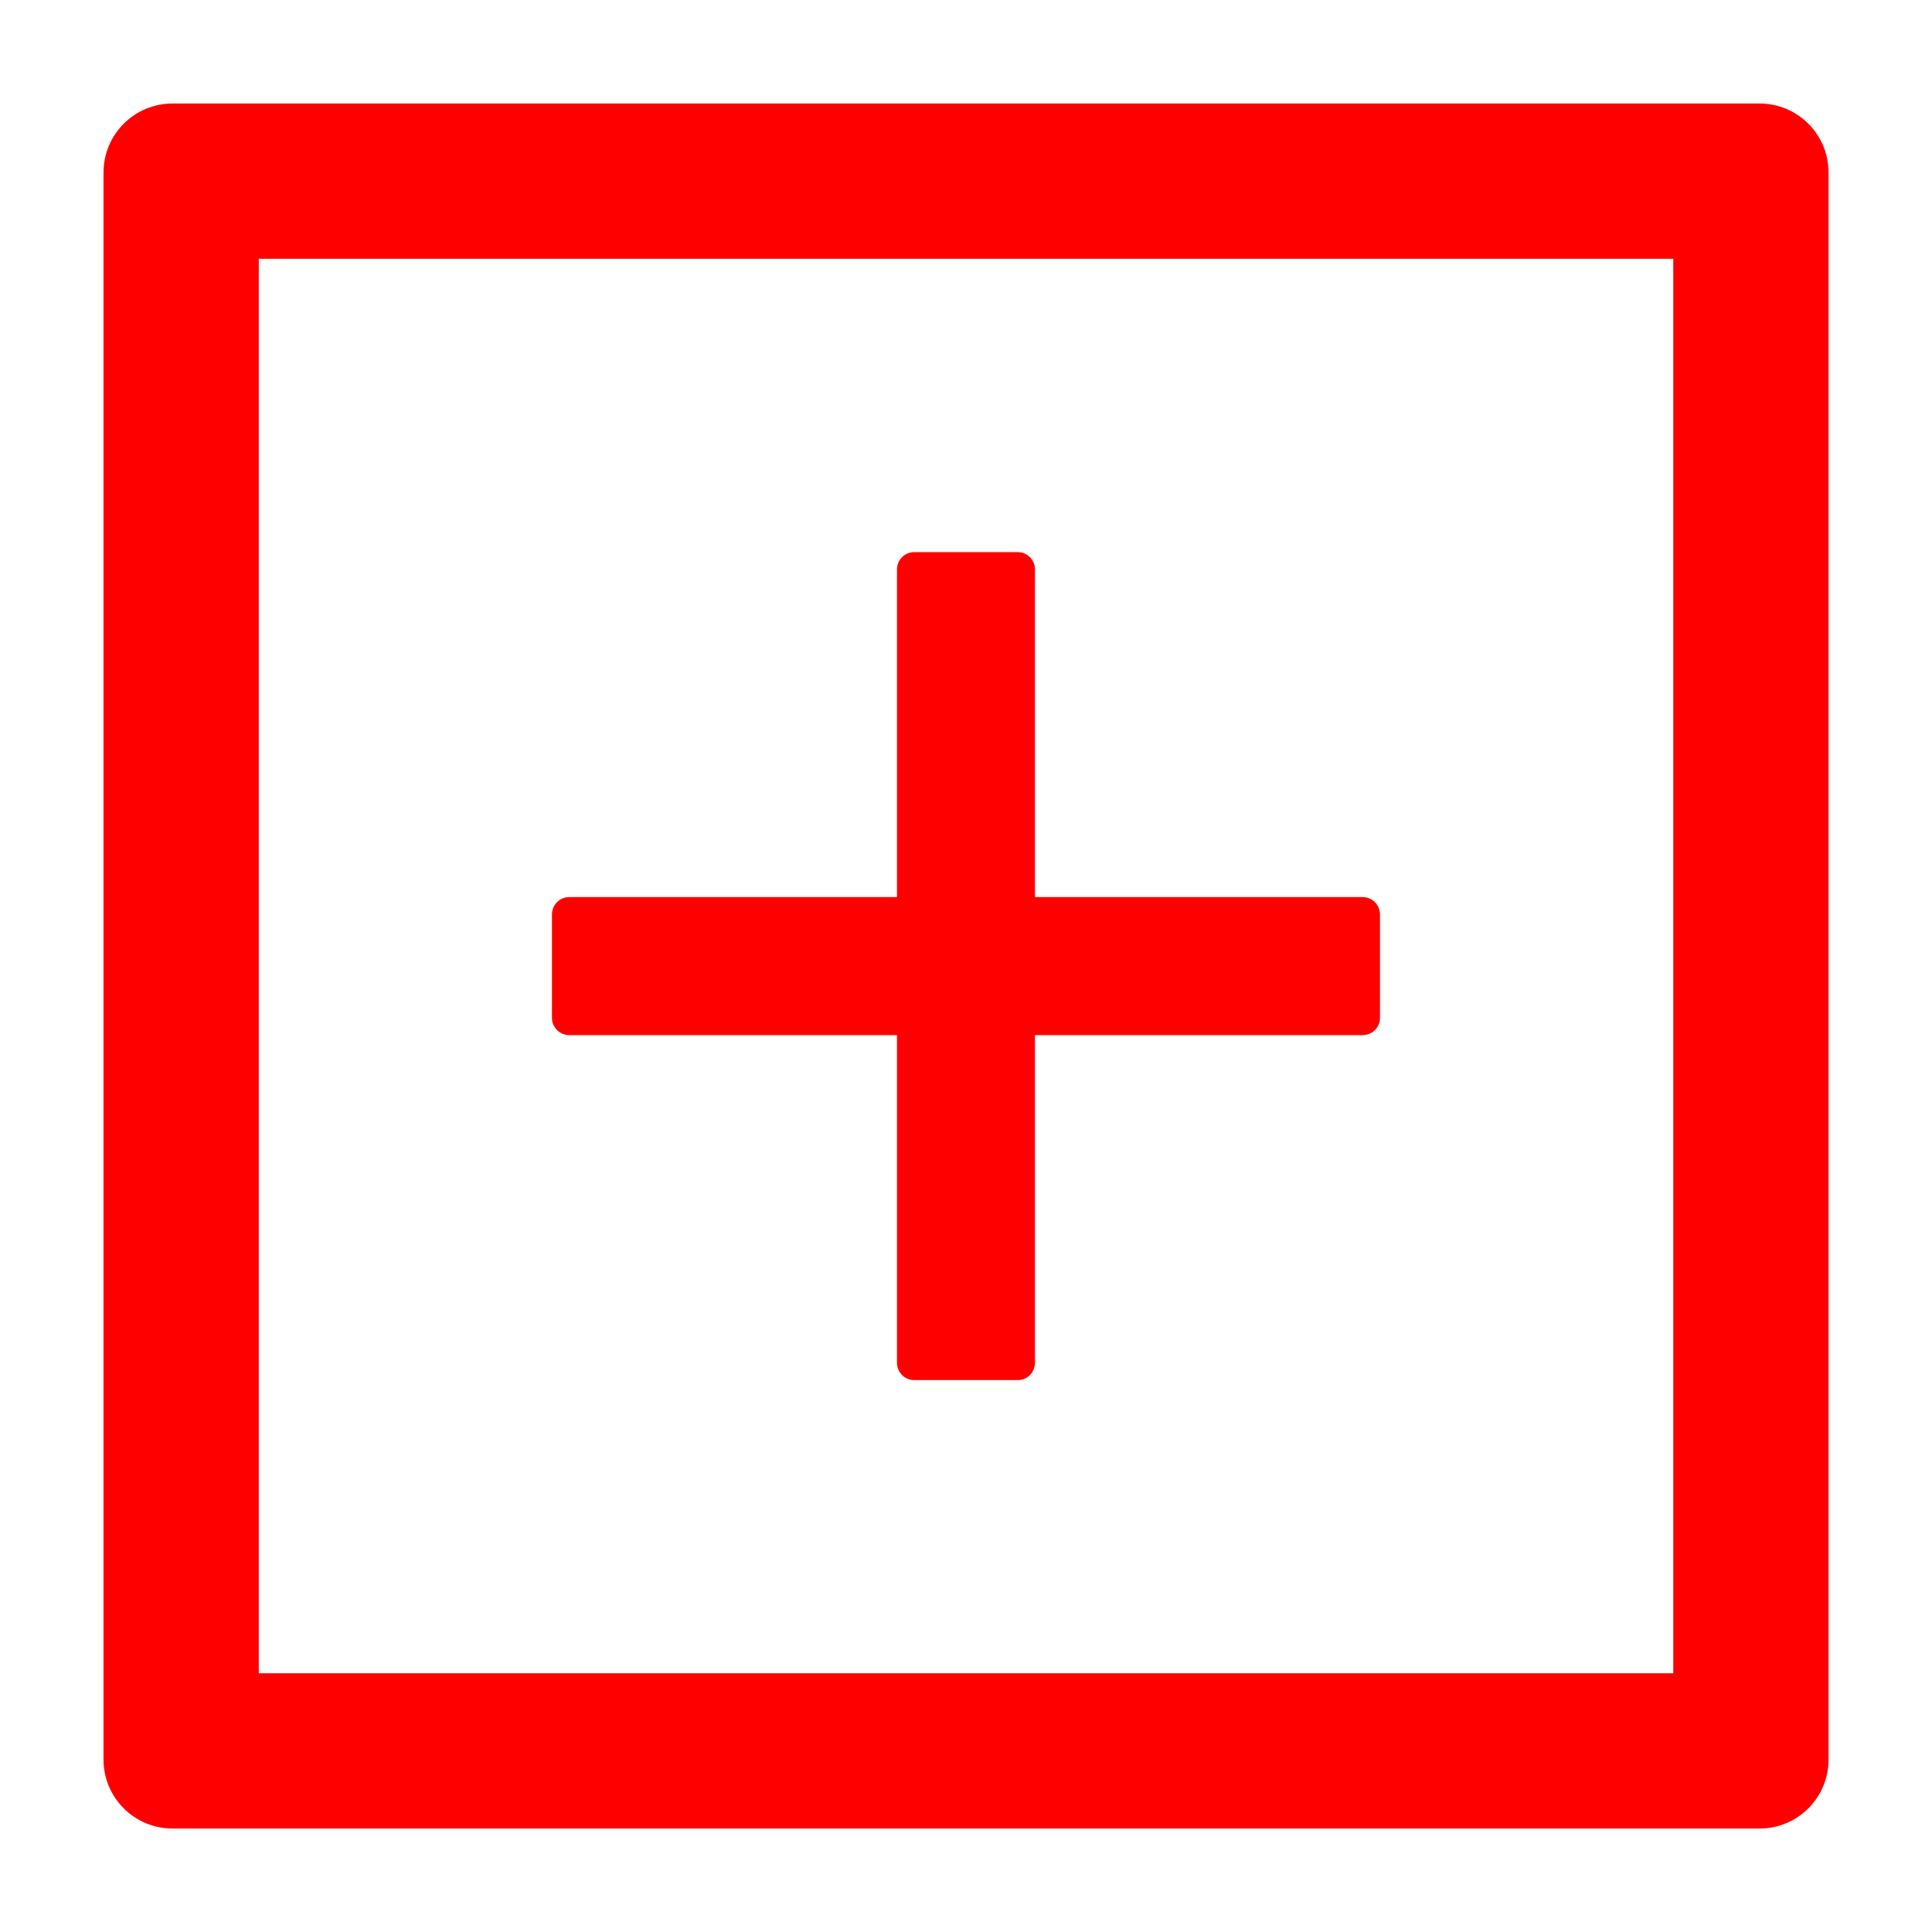
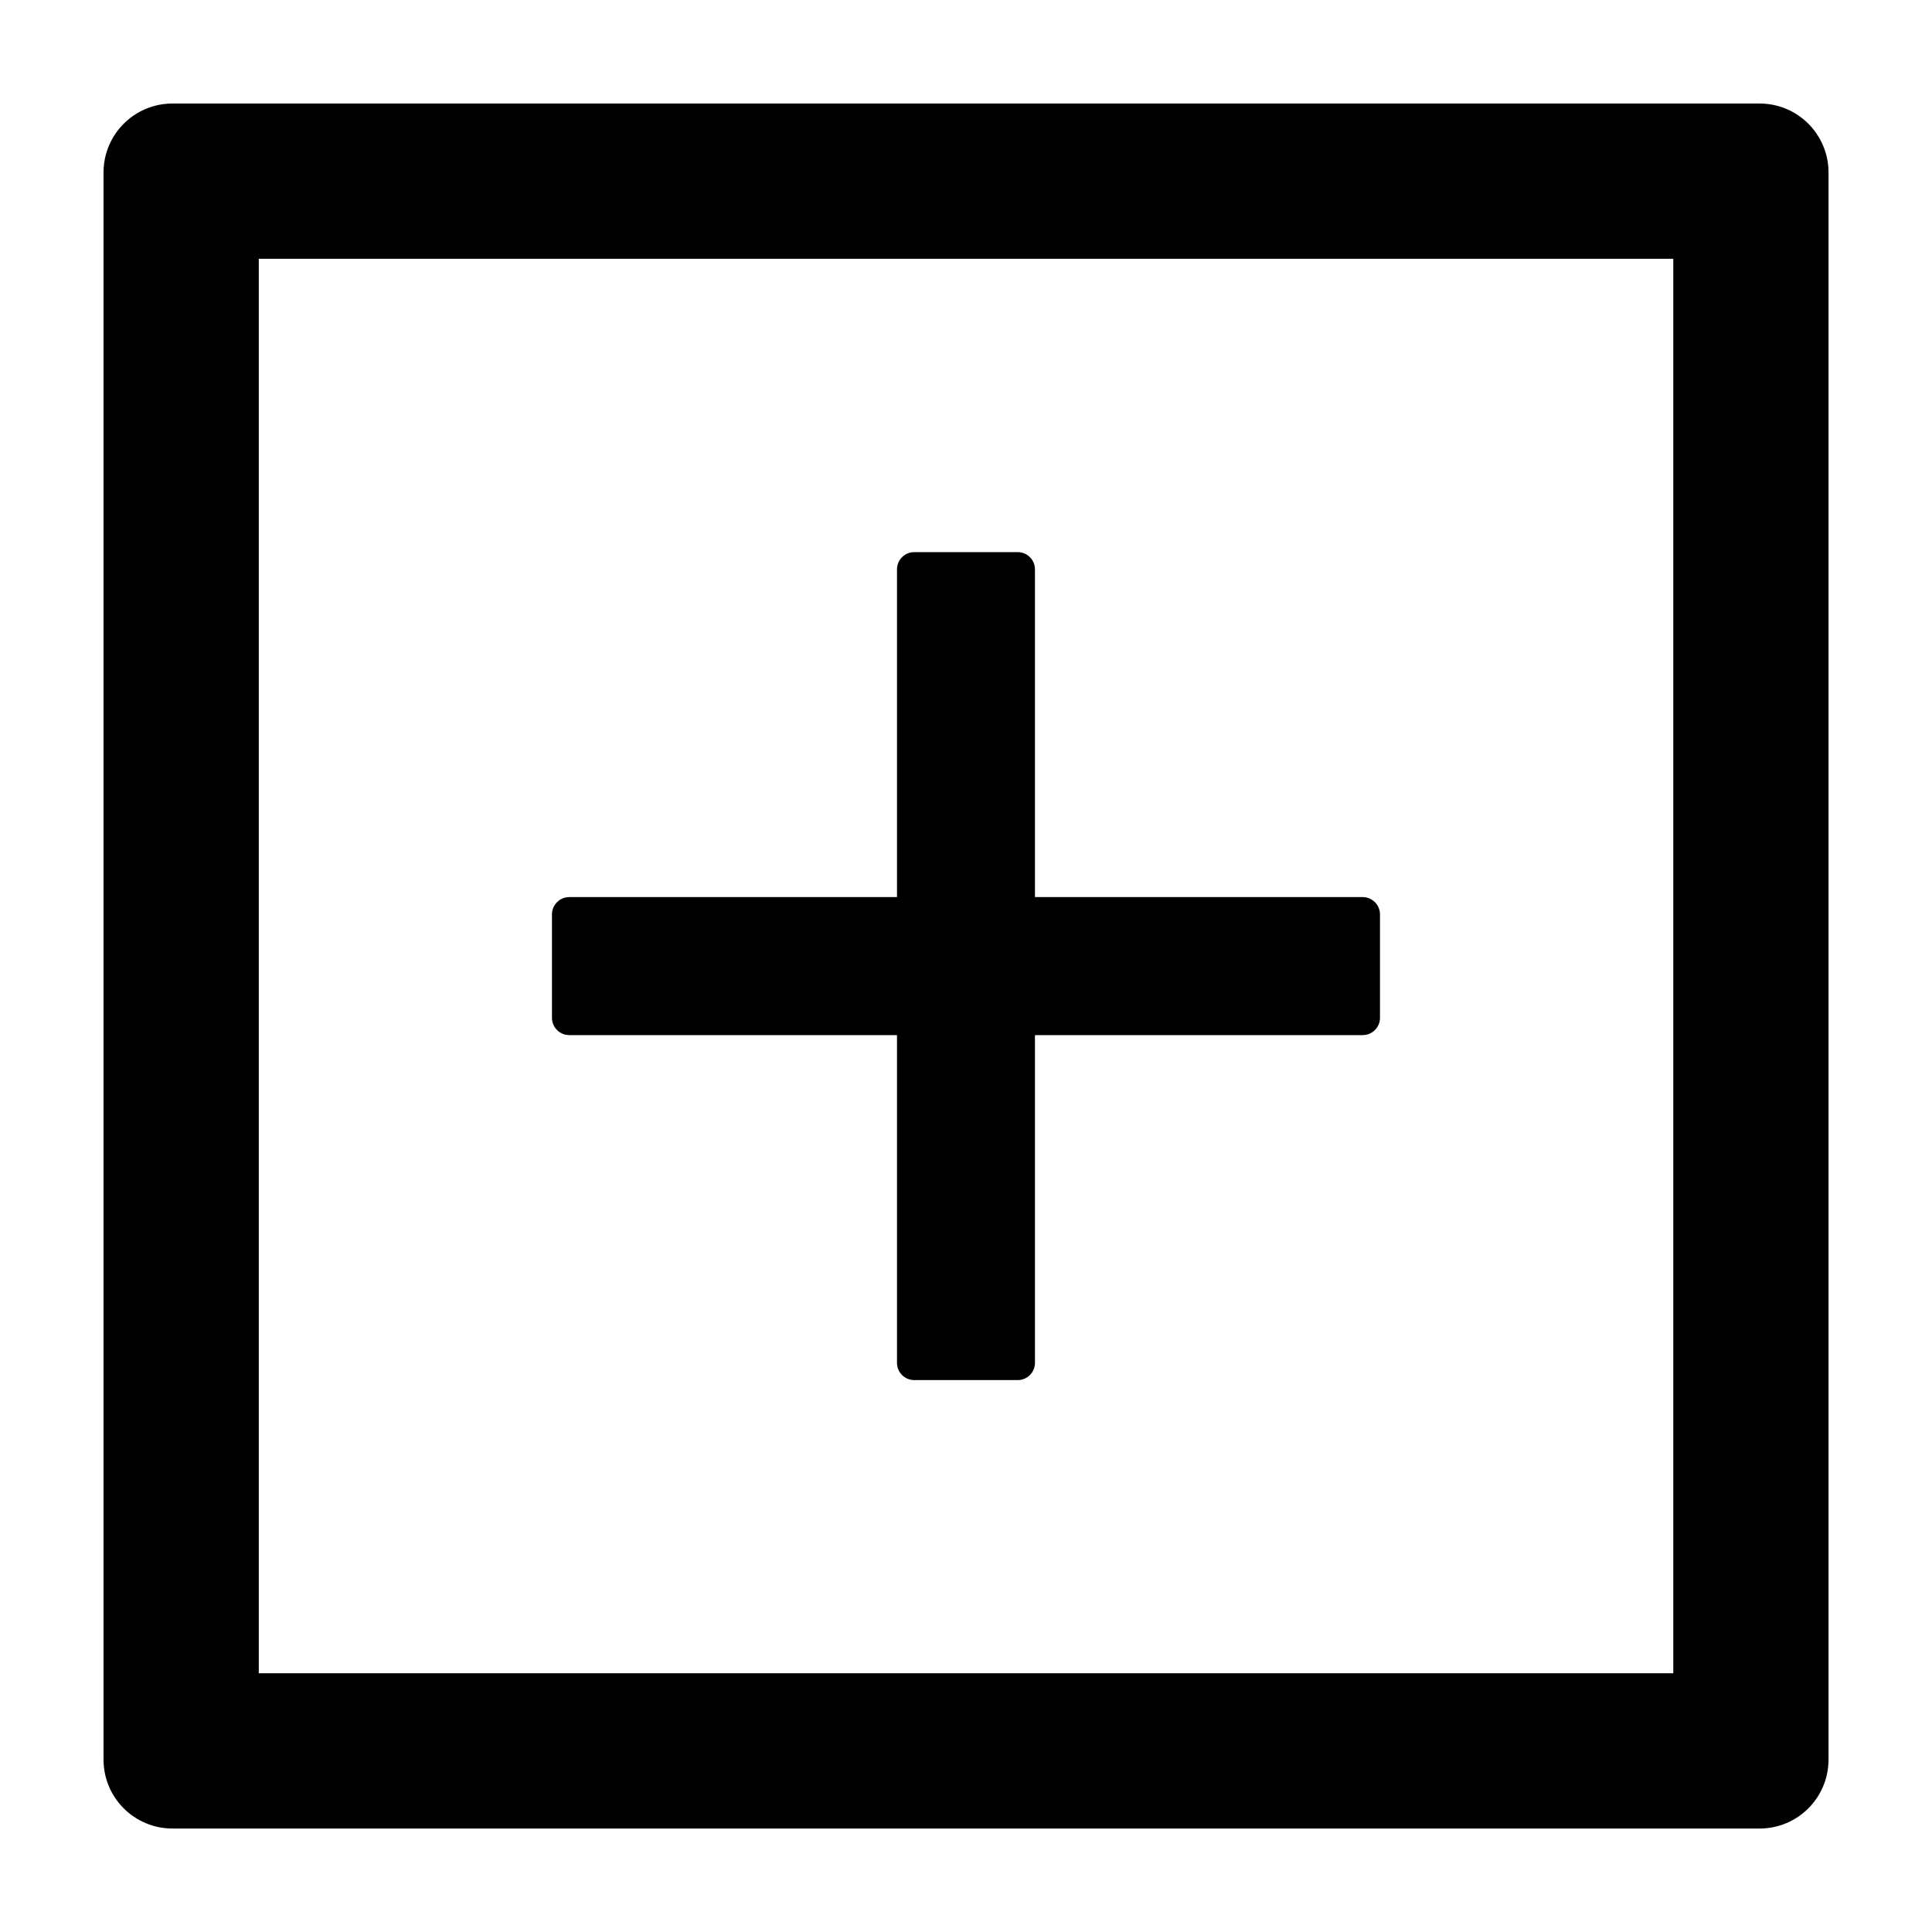
- <svg xmlns="http://www.w3.org/2000/svg" width="36" height="36" viewBox="0 0 36 36" fill="red">
+ <svg xmlns="http://www.w3.org/2000/svg" width="36" height="36" viewBox="0 0 36 36" fill="currentColor">
  <path d="M10.607 19.288H16.714V25.395C16.714 25.572 16.859 25.716 17.035 25.716H18.964C19.141 25.716 19.285 25.572 19.285 25.395V19.288H25.392C25.569 19.288 25.714 19.143 25.714 18.966V17.038C25.714 16.861 25.569 16.716 25.392 16.716H19.285V10.609C19.285 10.432 19.141 10.288 18.964 10.288H17.035C16.859 10.288 16.714 10.432 16.714 10.609V16.716H10.607C10.43 16.716 10.285 16.861 10.285 17.038V18.966C10.285 19.143 10.43 19.288 10.607 19.288Z" />
  <path d="M32.786 1.929H3.215C2.504 1.929 1.929 2.504 1.929 3.215V32.786C1.929 33.498 2.504 34.072 3.215 34.072H32.786C33.498 34.072 34.072 33.498 34.072 32.786V3.215C34.072 2.504 33.498 1.929 32.786 1.929ZM31.179 31.179H4.822V4.822H31.179V31.179Z" />
</svg>
